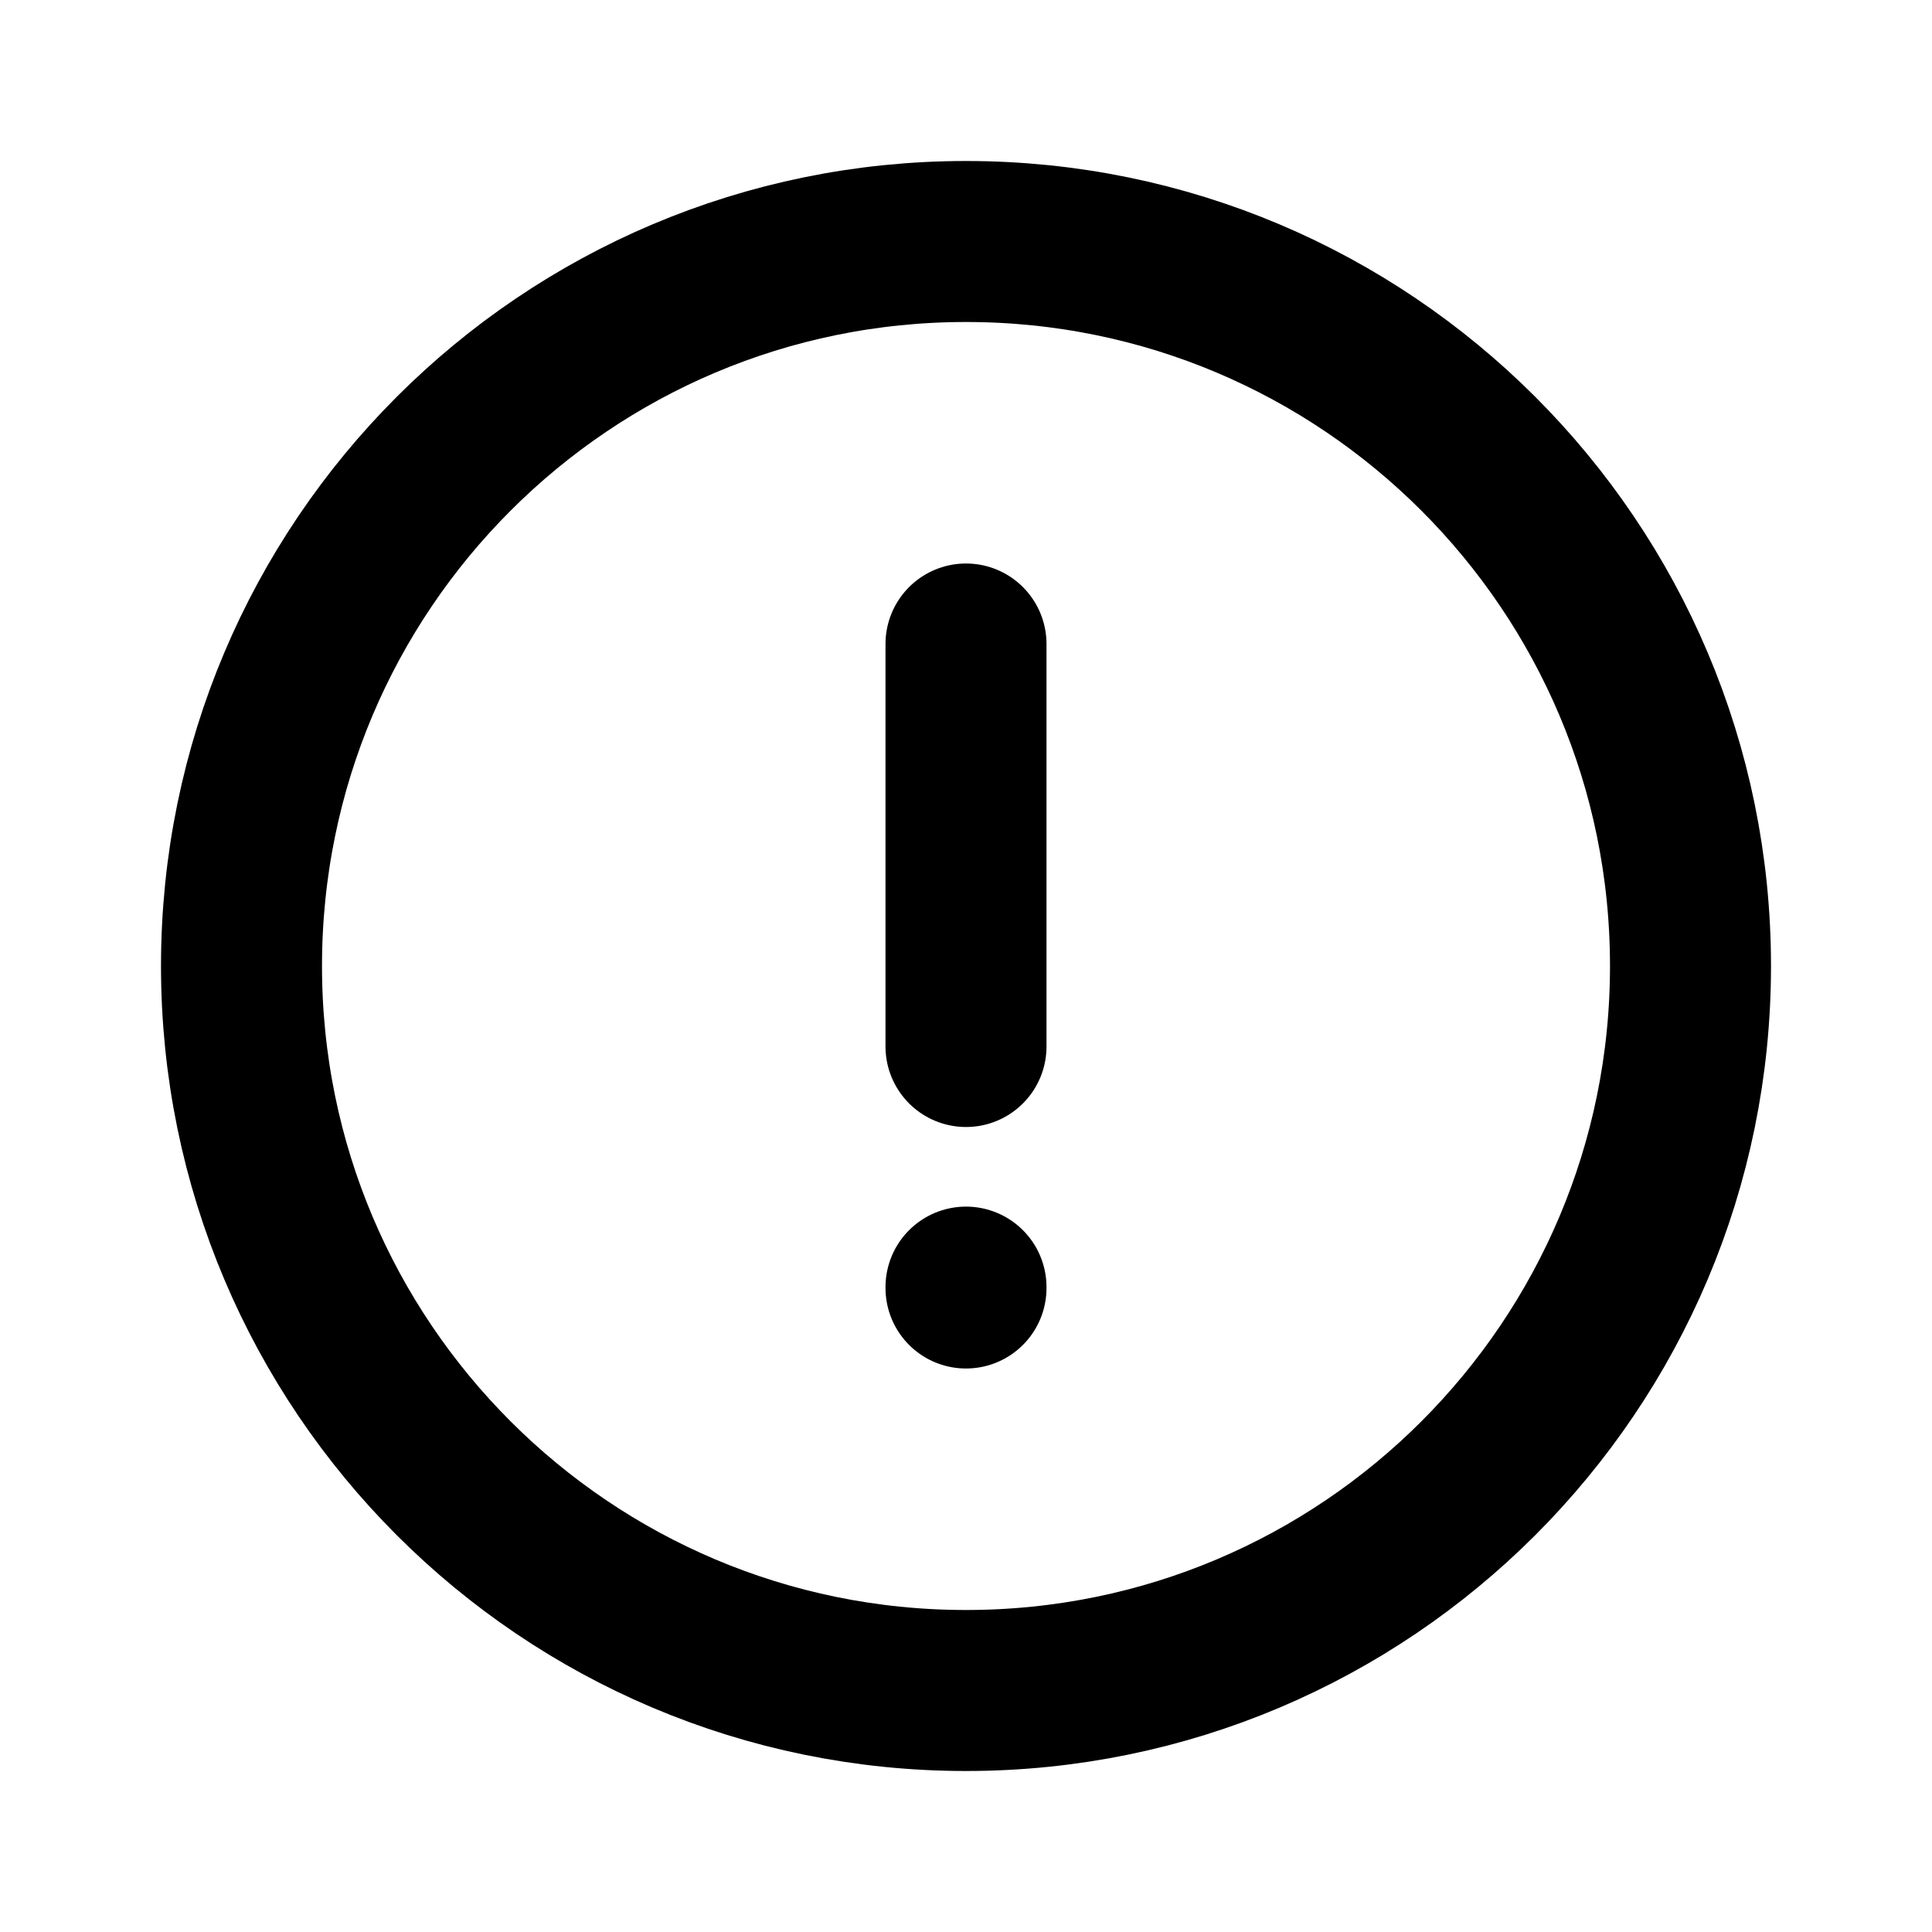
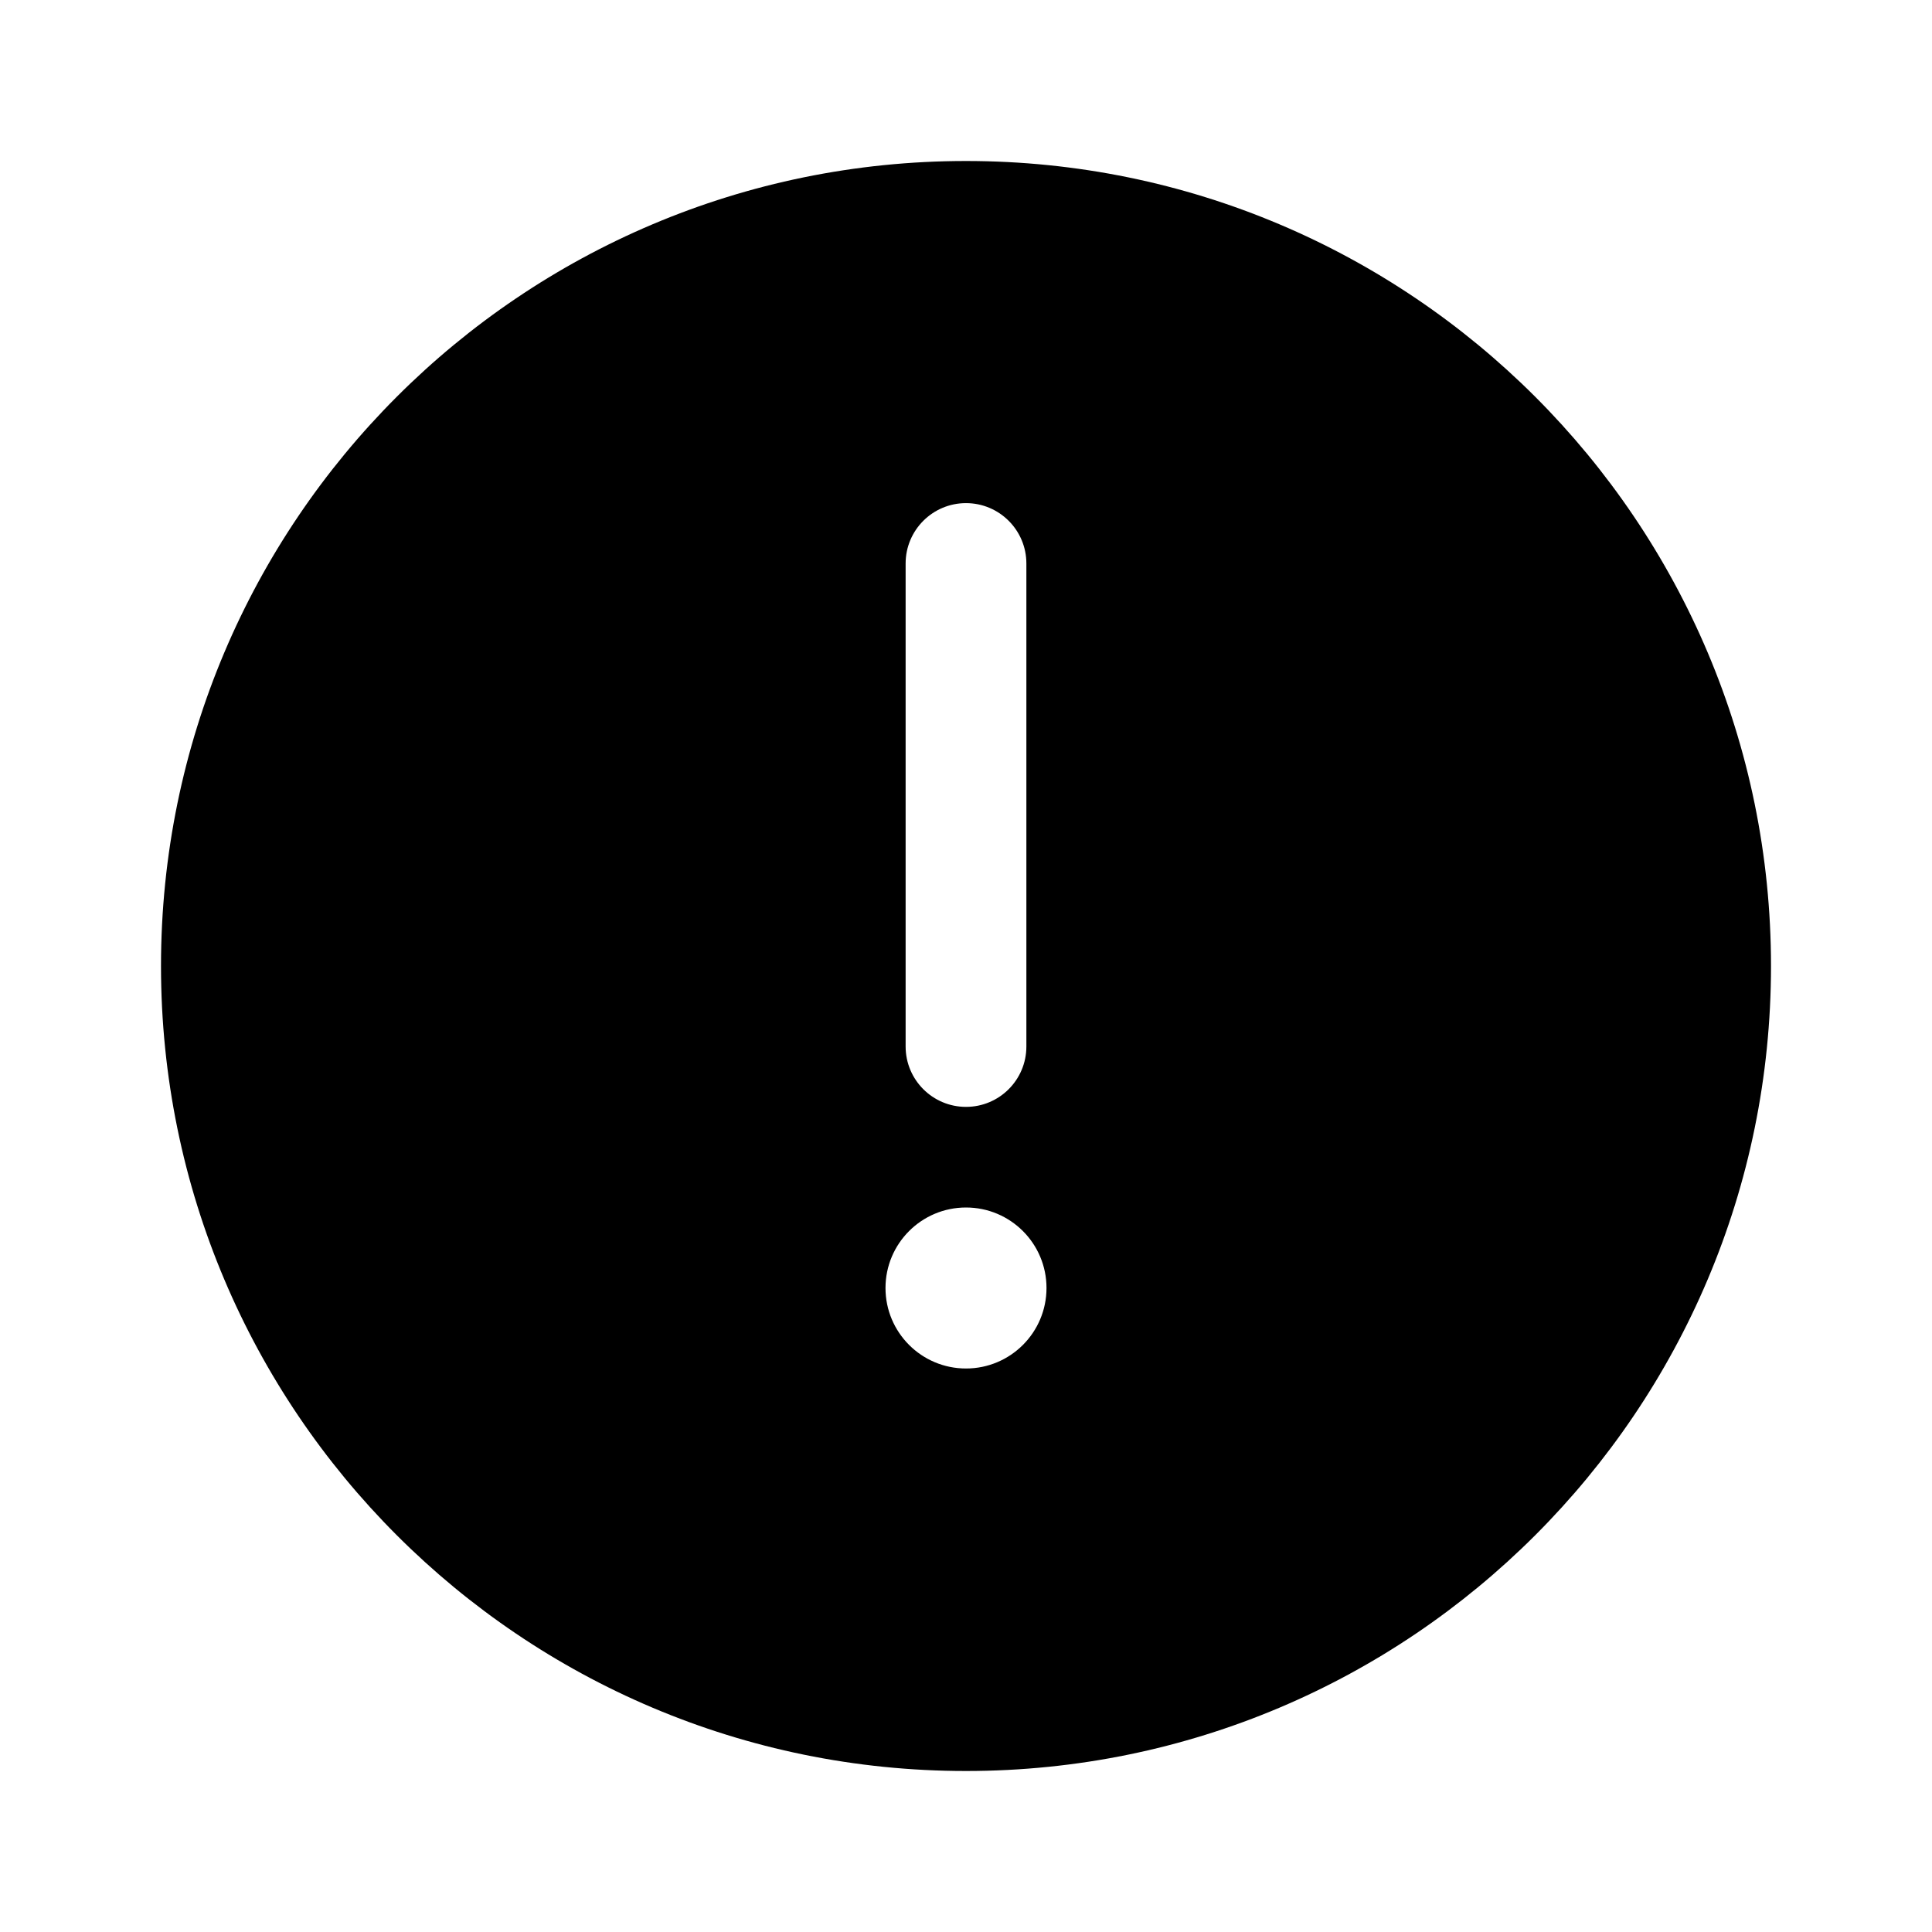
<svg xmlns="http://www.w3.org/2000/svg" viewBox="0 0 24 24" fill="none">
-   <path opacity=".1" d="M21 12a9 9 0 1 1-18 0 9 9 0 0 1 18 0" />
-   <path d="M21 12a9 9 0 1 1-18 0 9 9 0 0 1 18 0Z" stroke="currentColor" stroke-width="2" />
-   <path d="M12 8v5m0 3v-.011" stroke="currentColor" stroke-width="2" stroke-linecap="round" />
+   <path fill-rule="evenodd" clip-rule="evenodd" d="M22 12c0-5.523-4.477-10-10-10S2 6.477 2 12s4.477 10 10 10 10-4.477 10-10M12 6.25a.75.75 0 0 1 .75.75v6a.75.75 0 0 1-1.5 0V7a.75.75 0 0 1 .75-.75M12 17a1 1 0 1 0 0-2 1 1 0 0 0 0 2" fill="currentColor" />
</svg>
